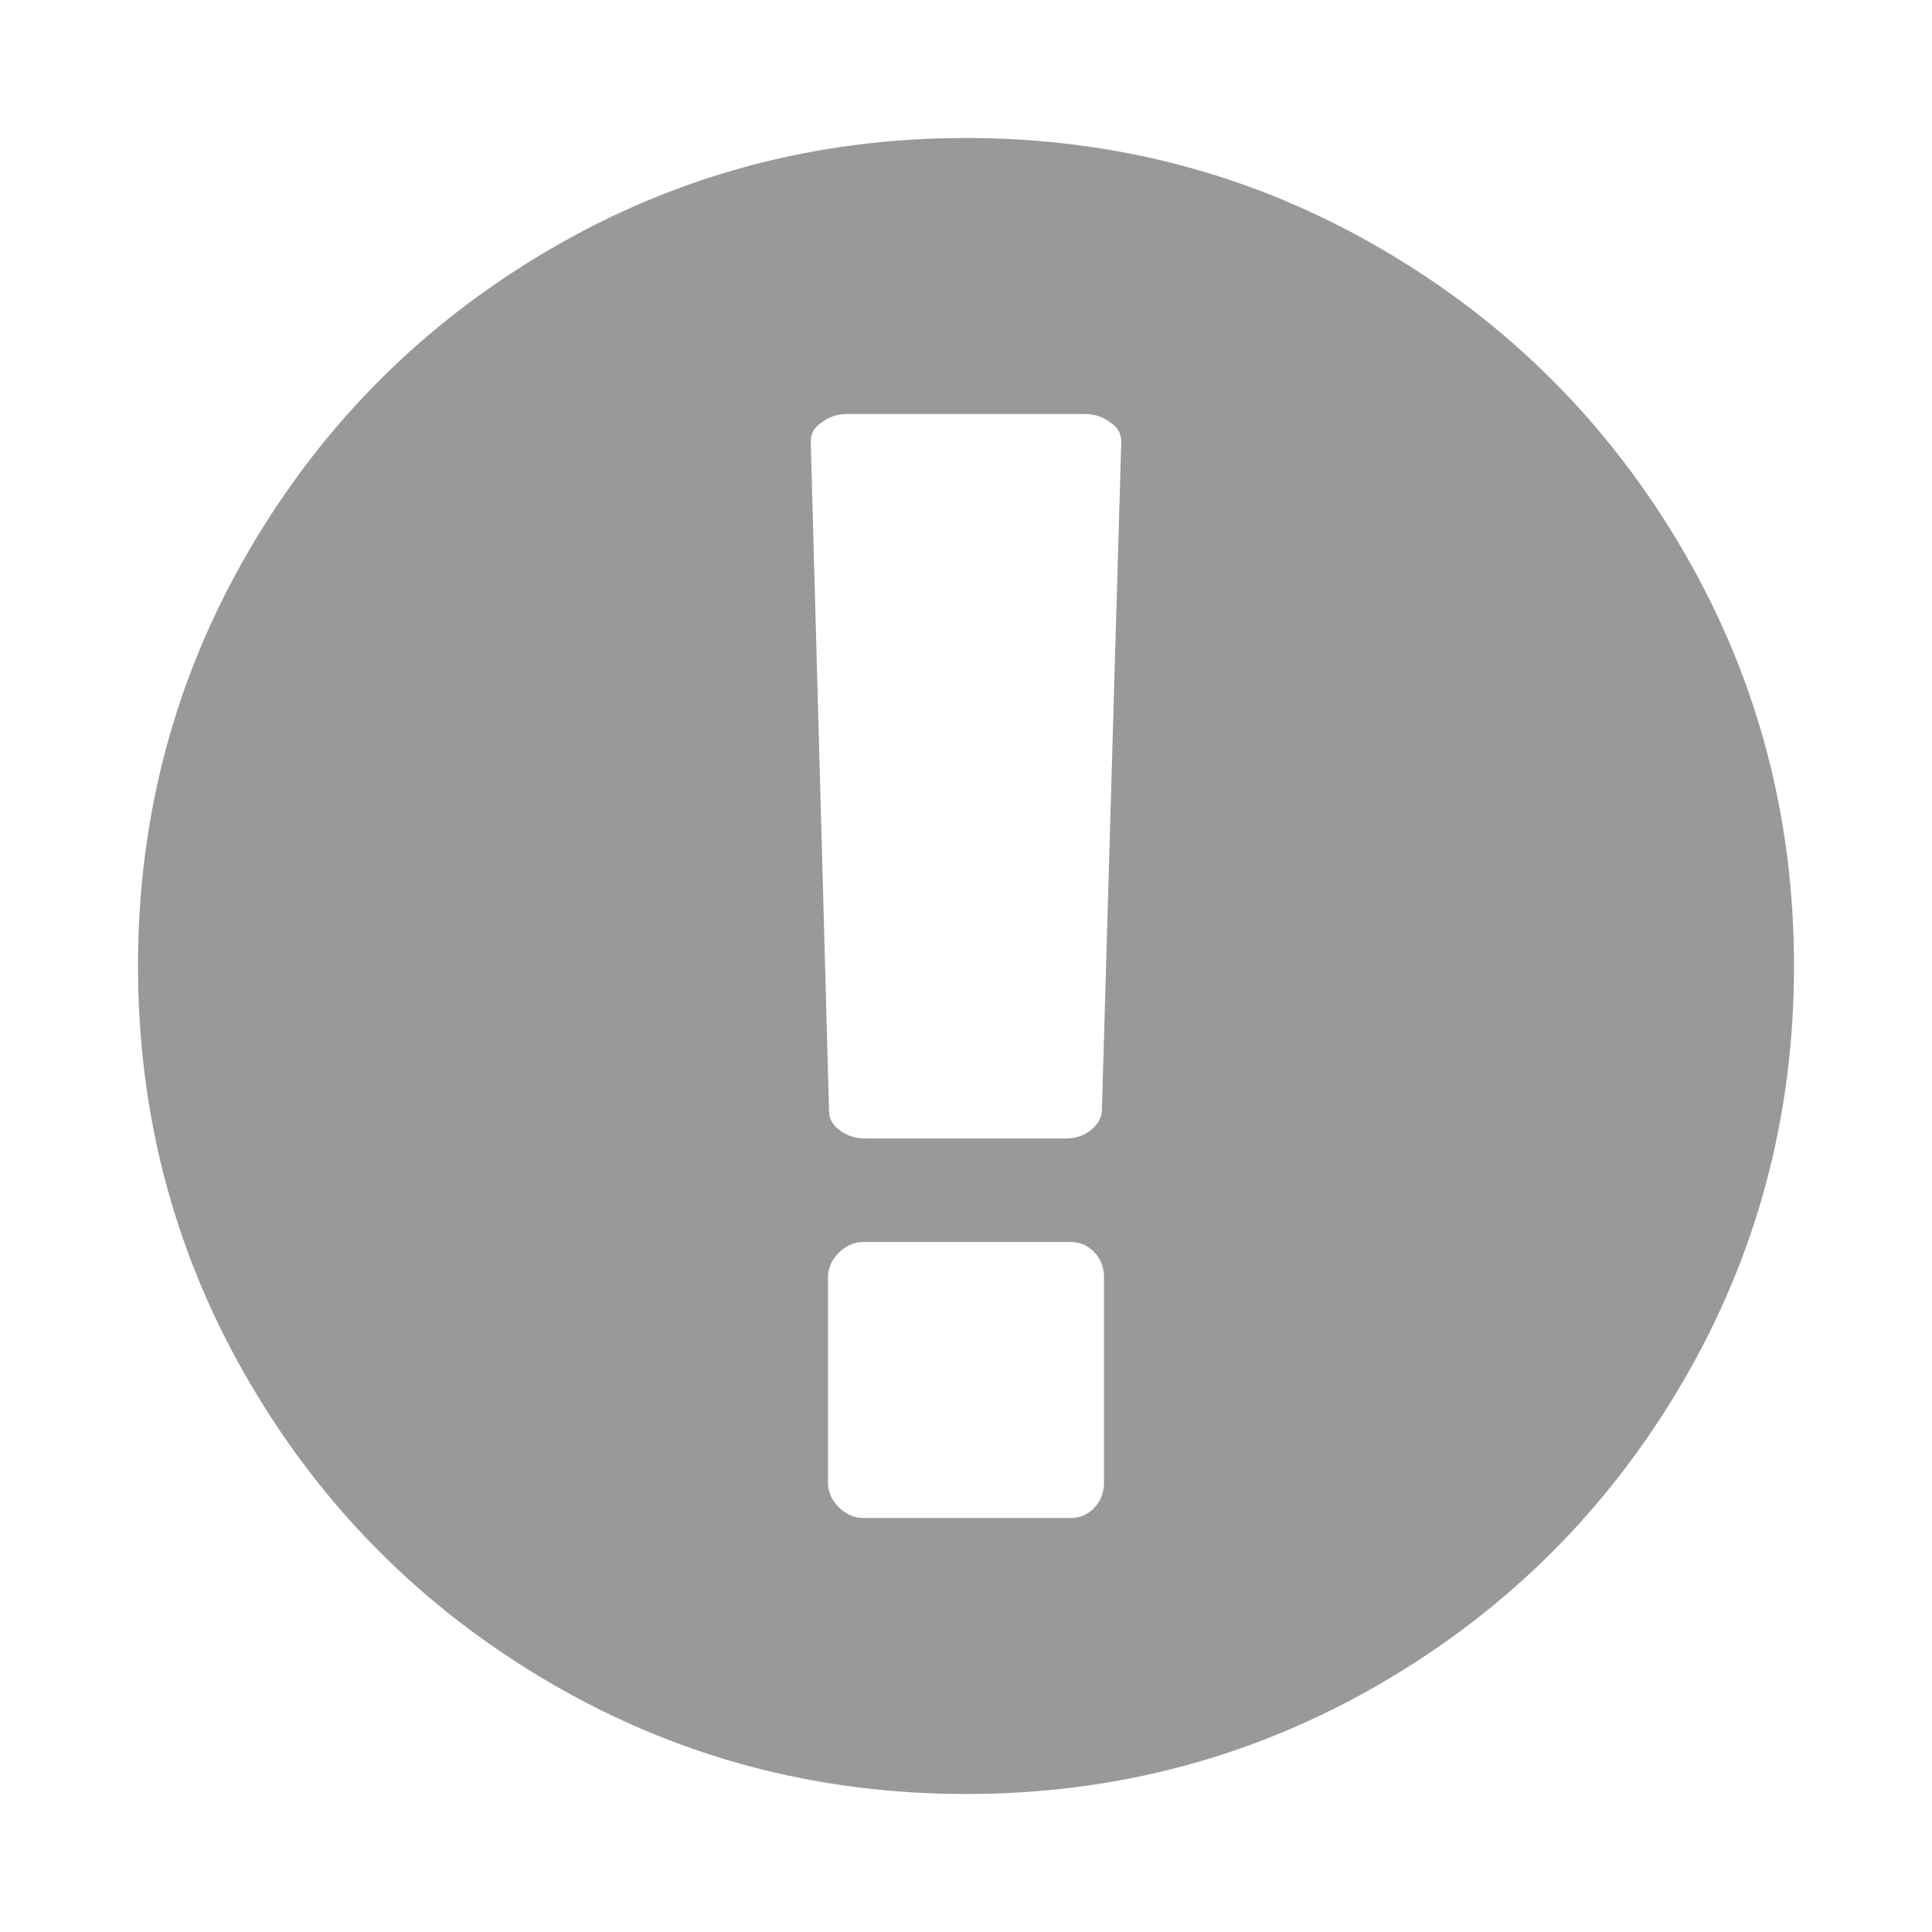
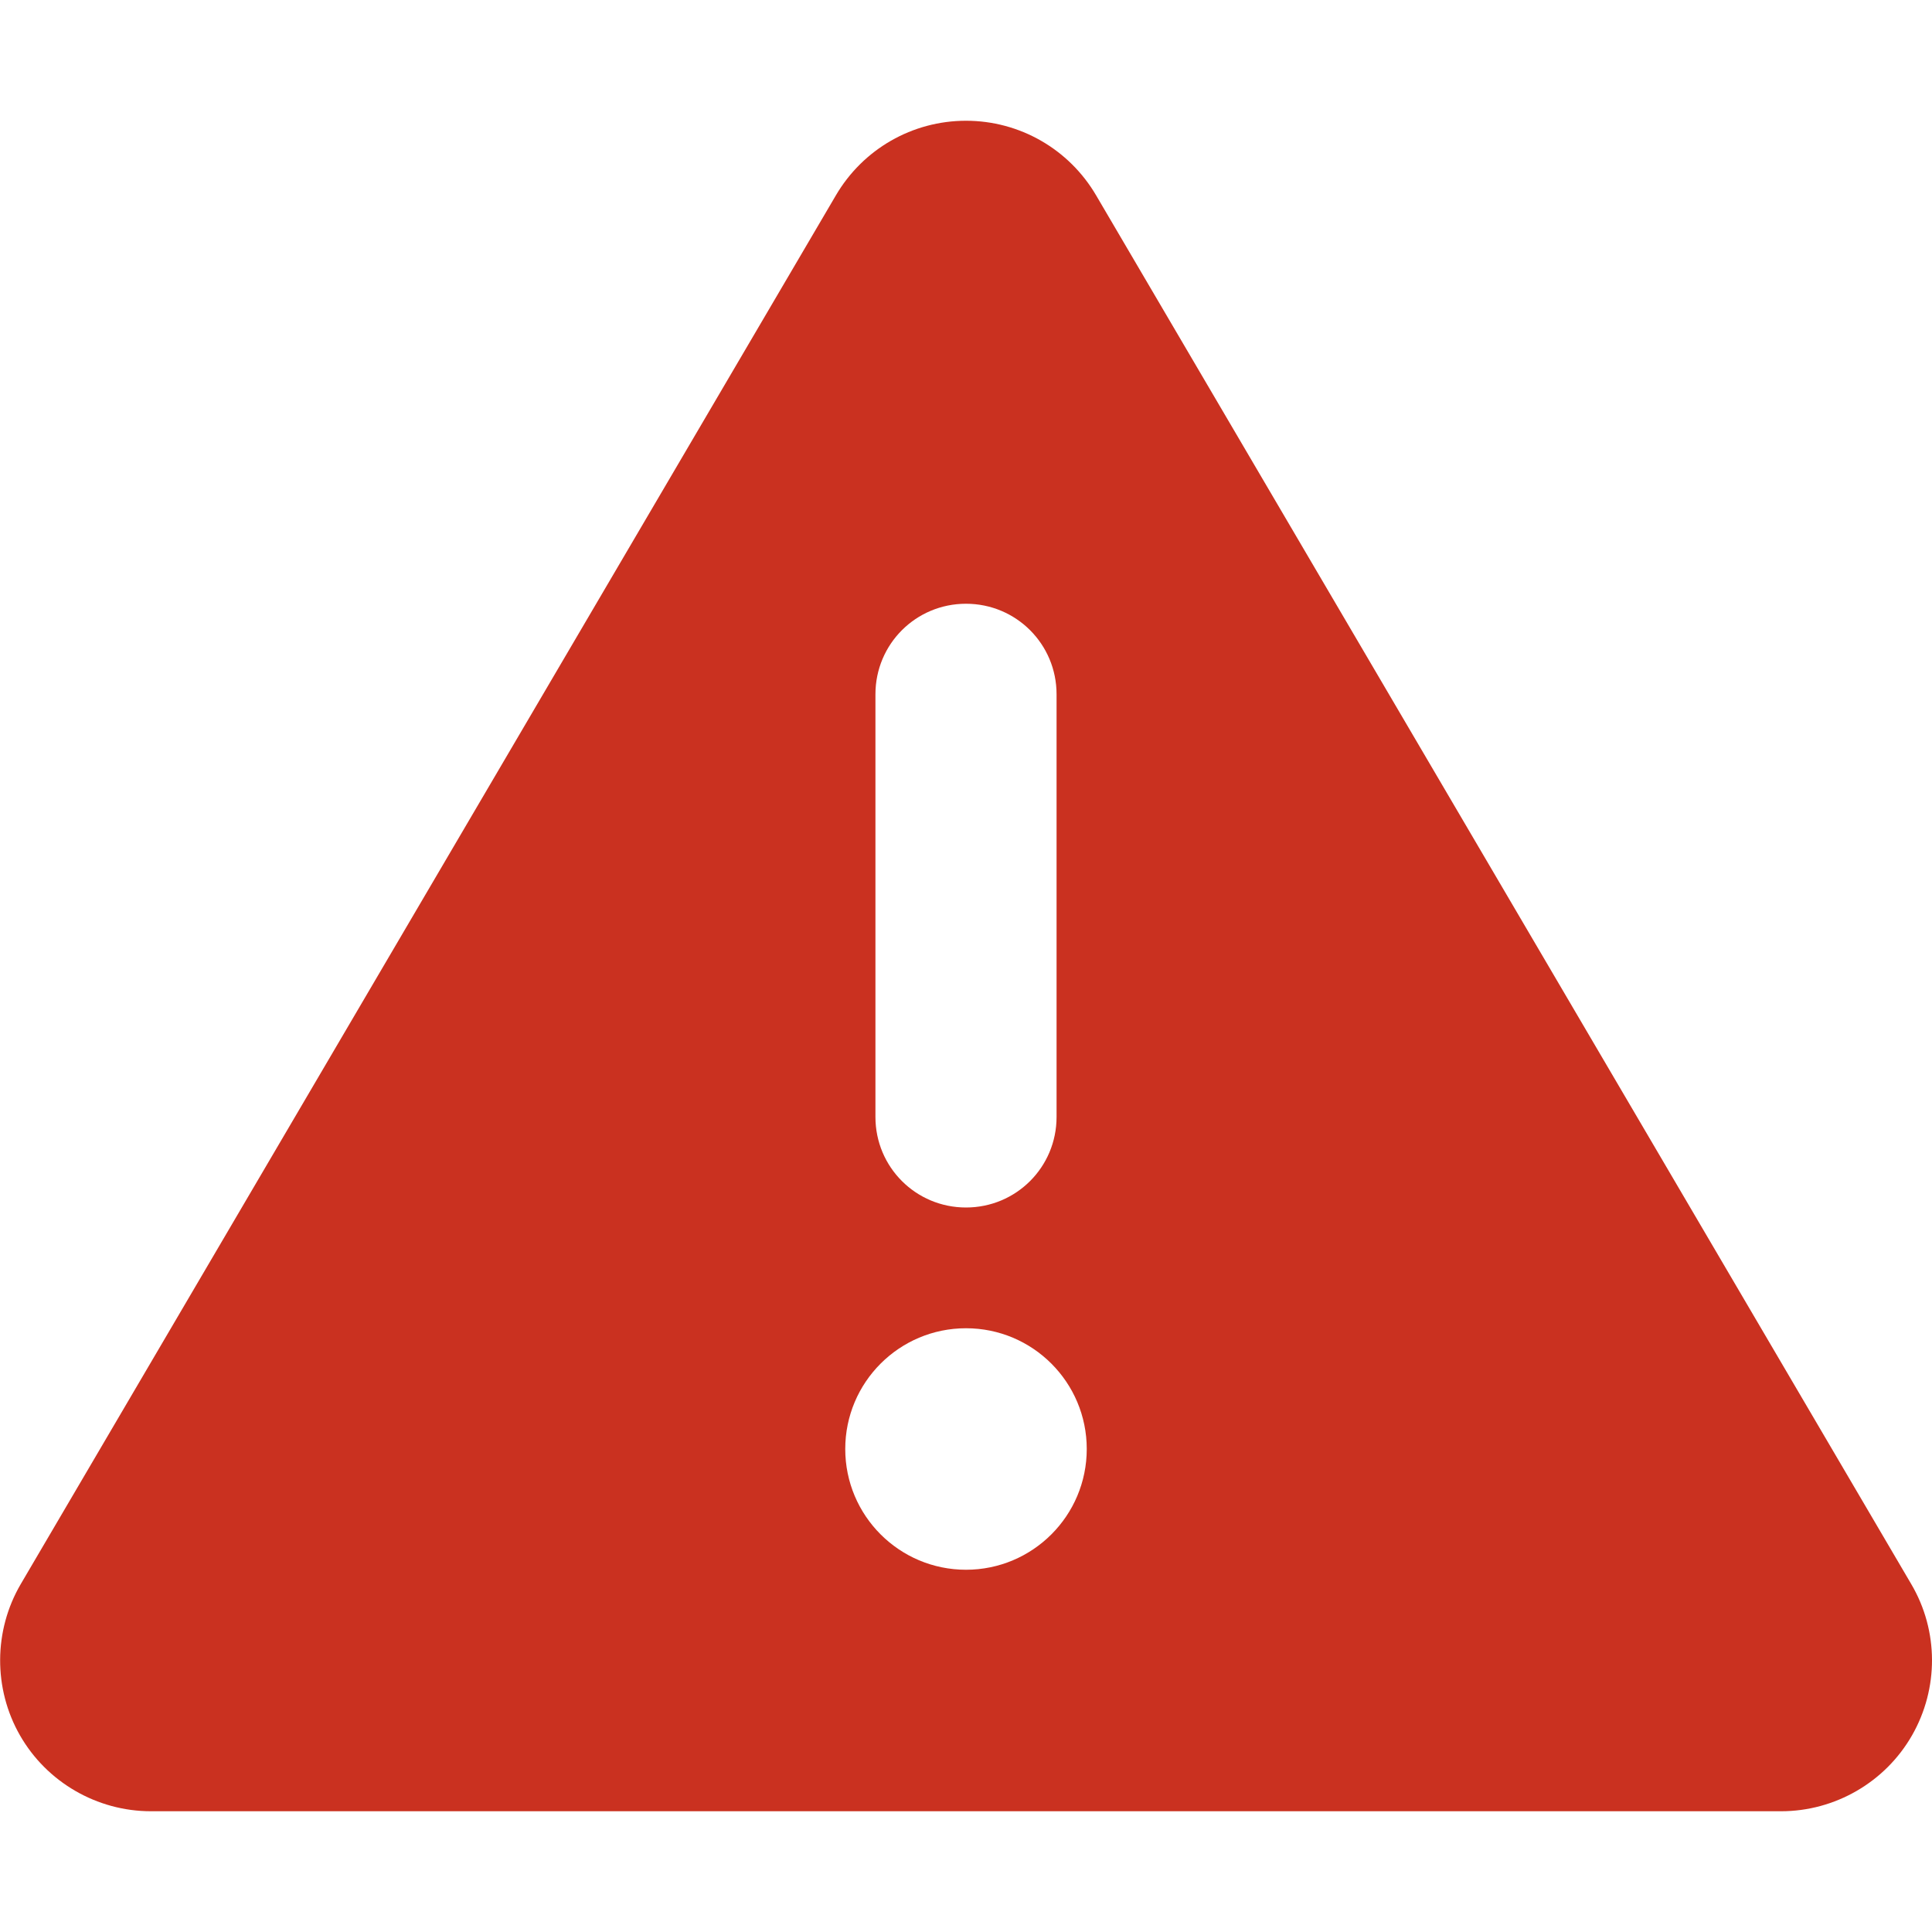
- <svg xmlns="http://www.w3.org/2000/svg" width="1792" height="1792" viewBox="0 0 1792 1792" preserveAspectRatio="xMinYMid meet">
-   <path d="M896 128q209 0 385.5 103t279.5 279.5 103 385.5-103 385.5-279.5 279.5-385.5 103-385.5-103-279.5-279.5-103-385.5 103-385.5 279.5-279.5 385.5-103zm128 1247v-190q0-14-9-23.5t-22-9.5h-192q-13 0-23 10t-10 23v190q0 13 10 23t23 10h192q13 0 22-9.5t9-23.5zm-2-344l18-621q0-12-10-18-10-8-24-8h-220q-14 0-24 8-10 6-10 18l17 621q0 10 10 17.5t24 7.5h185q14 0 23.5-7.5t10.5-17.5z" fill="#999" />
+ <svg xmlns="http://www.w3.org/2000/svg" viewBox="0 0 512 512">
+   <path fill="#ca3120" d="M256 32c14.2 0 27.3 7.5 34.5 19.8l216 368c7.3 12.4 7.3 27.7 .2 40.1S486.3 480 472 480H40c-14.3 0-27.6-7.7-34.7-20.1s-7-27.8 .2-40.1l216-368C228.7 39.5 241.8 32 256 32zm0 128c-13.3 0-24 10.7-24 24V296c0 13.3 10.7 24 24 24s24-10.7 24-24V184c0-13.3-10.7-24-24-24zm32 224a32 32 0 1 0 -64 0 32 32 0 1 0 64 0z" />
</svg>
